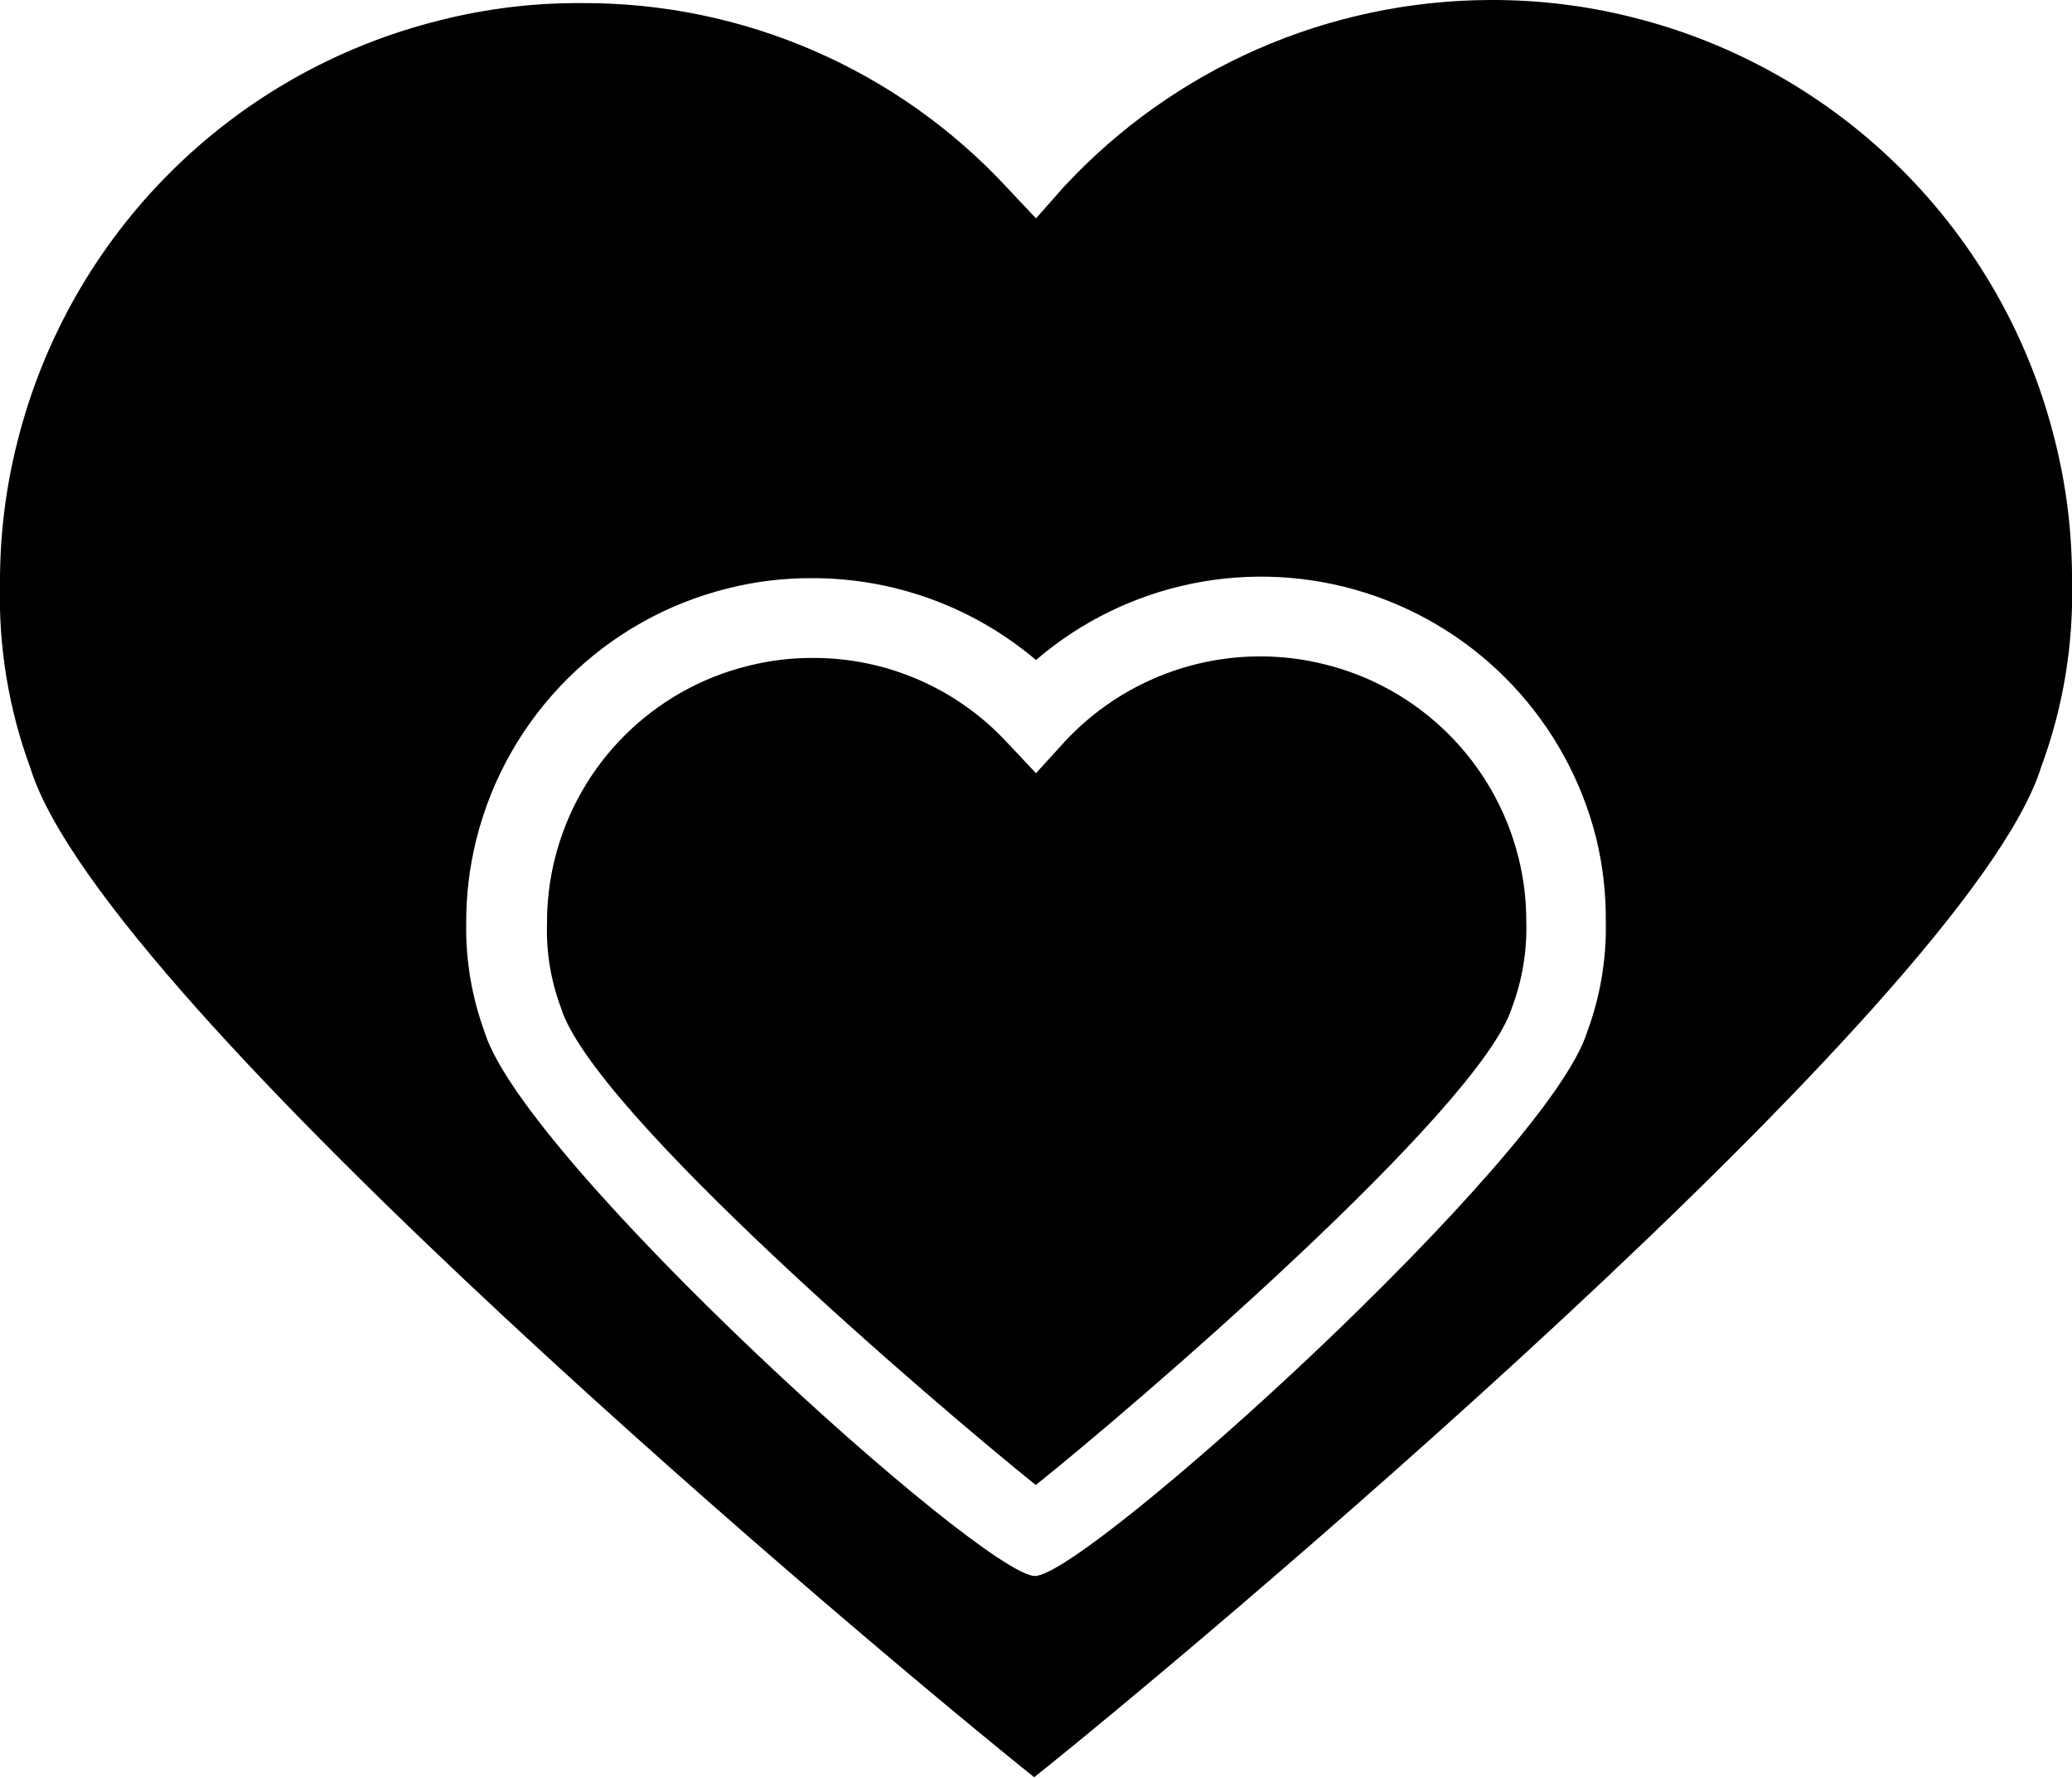
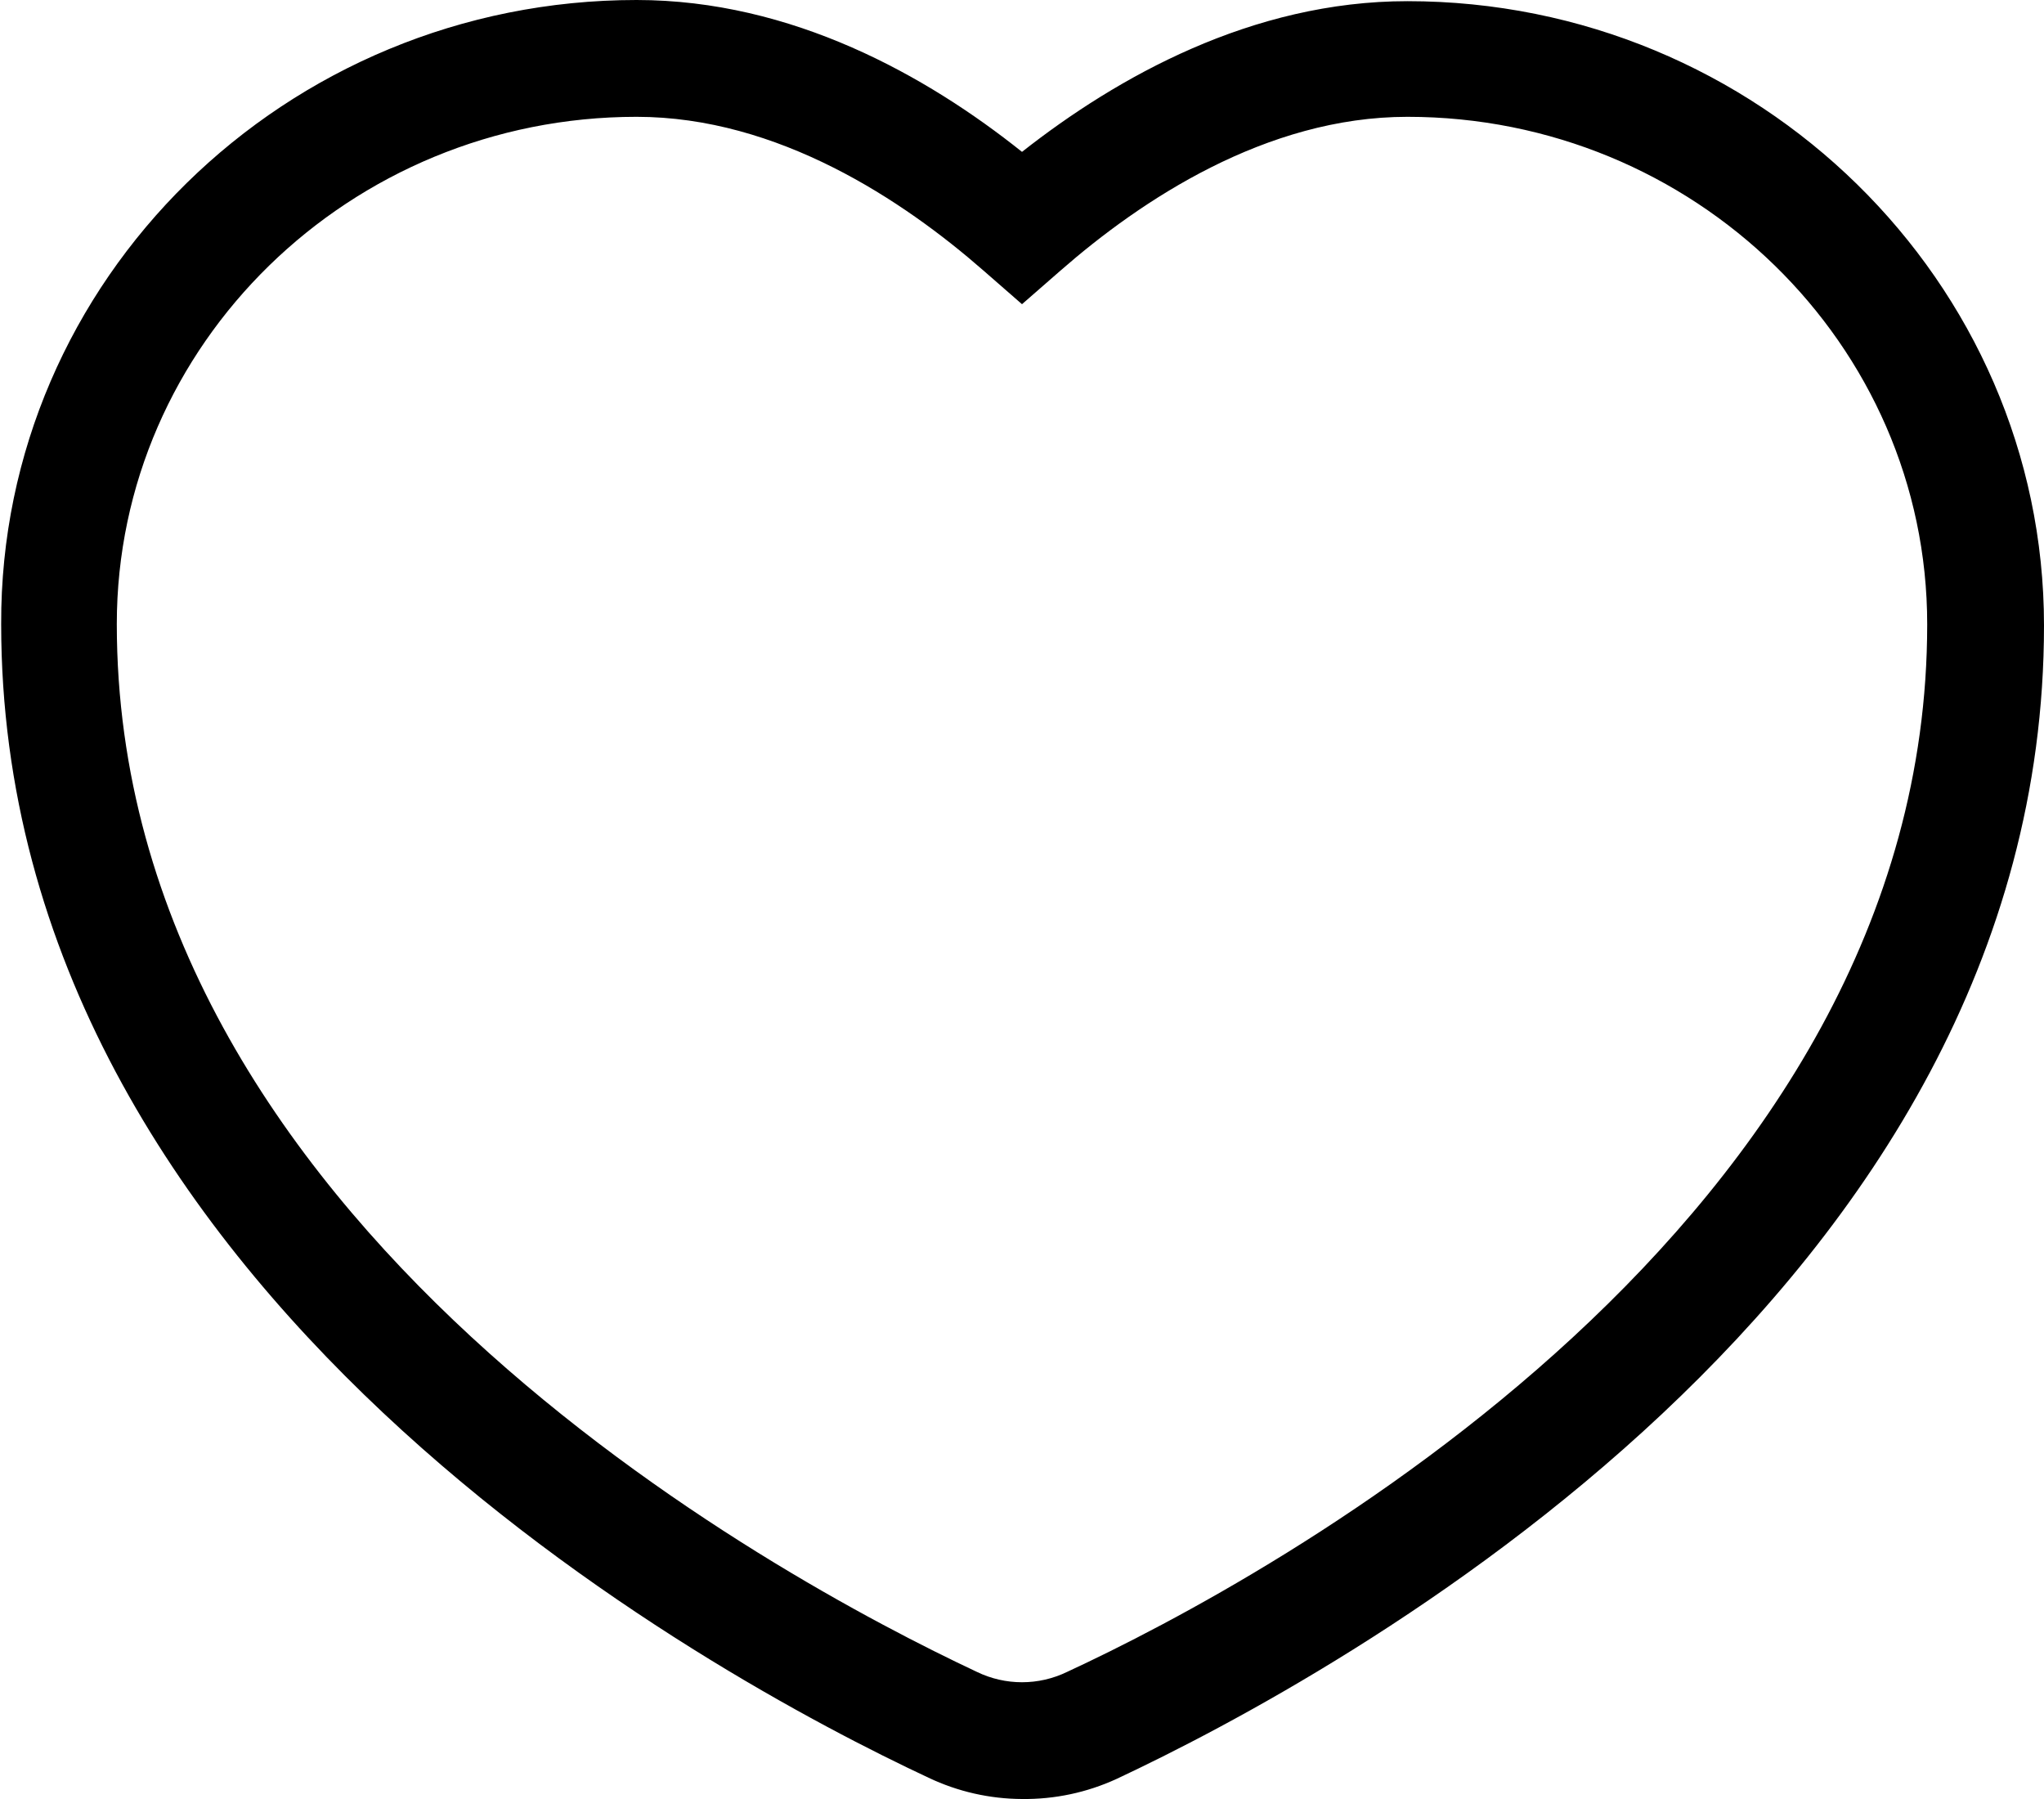
- <svg xmlns="http://www.w3.org/2000/svg" viewBox="0 0 80 68.61">
-   <path d="M51.12,25.64a10.21,10.21,0,0,0-2.48-.3,10.31,10.31,0,0,0-7.54,3.3L40,29.85l-1.13-1.2a10.17,10.17,0,0,0-7.49-3.25,10,10,0,0,0-2.47.3,10.21,10.21,0,0,0-7.49,7.46,10.09,10.09,0,0,0-.3,2.48,8.54,8.54,0,0,0,.54,3.27c1.23,4,14.42,15.27,18.33,18.42,3.76-3,17.17-14.52,18.39-18.44a8.71,8.71,0,0,0,.55-3.31,10.07,10.07,0,0,0-.3-2.47A10.24,10.24,0,0,0,51.12,25.64Z" />
-   <path d="M79.34,17A22.4,22.4,0,0,0,63,.66,22.12,22.12,0,0,0,57.55,0,22.54,22.54,0,0,0,41.07,7.22L40,8.43l-1.13-1.2A22.24,22.24,0,0,0,22.45.12,21.61,21.61,0,0,0,17,.78,22.37,22.37,0,0,0,.66,17.1,21.81,21.81,0,0,0,0,22.52a19.15,19.15,0,0,0,1.18,7.15C4,38.77,34.16,64,39.93,68.61c5.61-4.46,36.05-29.93,38.88-39A19.29,19.29,0,0,0,80,22.4,21.73,21.73,0,0,0,79.34,17ZM61.28,39.84c-1.52,4.9-19.35,21-21.32,21h0c-2,0-19.72-16-21.25-21A11.64,11.64,0,0,1,18,35.64a13.17,13.17,0,0,1,.39-3.23,13.31,13.31,0,0,1,9.73-9.7,13,13,0,0,1,3.22-.39A13.34,13.34,0,0,1,40,25.48a13.34,13.34,0,0,1,21.63,6.88A13.09,13.09,0,0,1,62,35.58,11.58,11.58,0,0,1,61.28,39.84Z" />
+ <svg xmlns="http://www.w3.org/2000/svg" viewBox="0 0 87.5 77">
+   <path d="M45,78.5a9.42,9.42,0,0,1-4-.91c-9.32-4.36-39.7-20.82-39.7-49.38C1.25,13.48,13.47,1.5,28.5,1.5,35.16,1.5,40.93,4.75,45,8c4.07-3.2,9.84-6.45,16.5-6.45,15,0,27.25,12,27.25,26.72,0,28.55-30.38,45-39.7,49.37A9.42,9.42,0,0,1,45,78.5ZM28.5,6.5C16.23,6.5,6.25,16.24,6.25,28.21,6.25,53.82,34.43,69,43.07,73.06a4.43,4.43,0,0,0,3.86,0c8.64-4,36.82-19.24,36.82-44.84,0-12-10-21.72-22.25-21.72-6.06,0-11.42,3.58-14.85,6.58L45,14.52l-1.65-1.44C39.92,10.08,34.56,6.5,28.5,6.5Z" transform="translate(-1.25 -1.5)" />
</svg>
